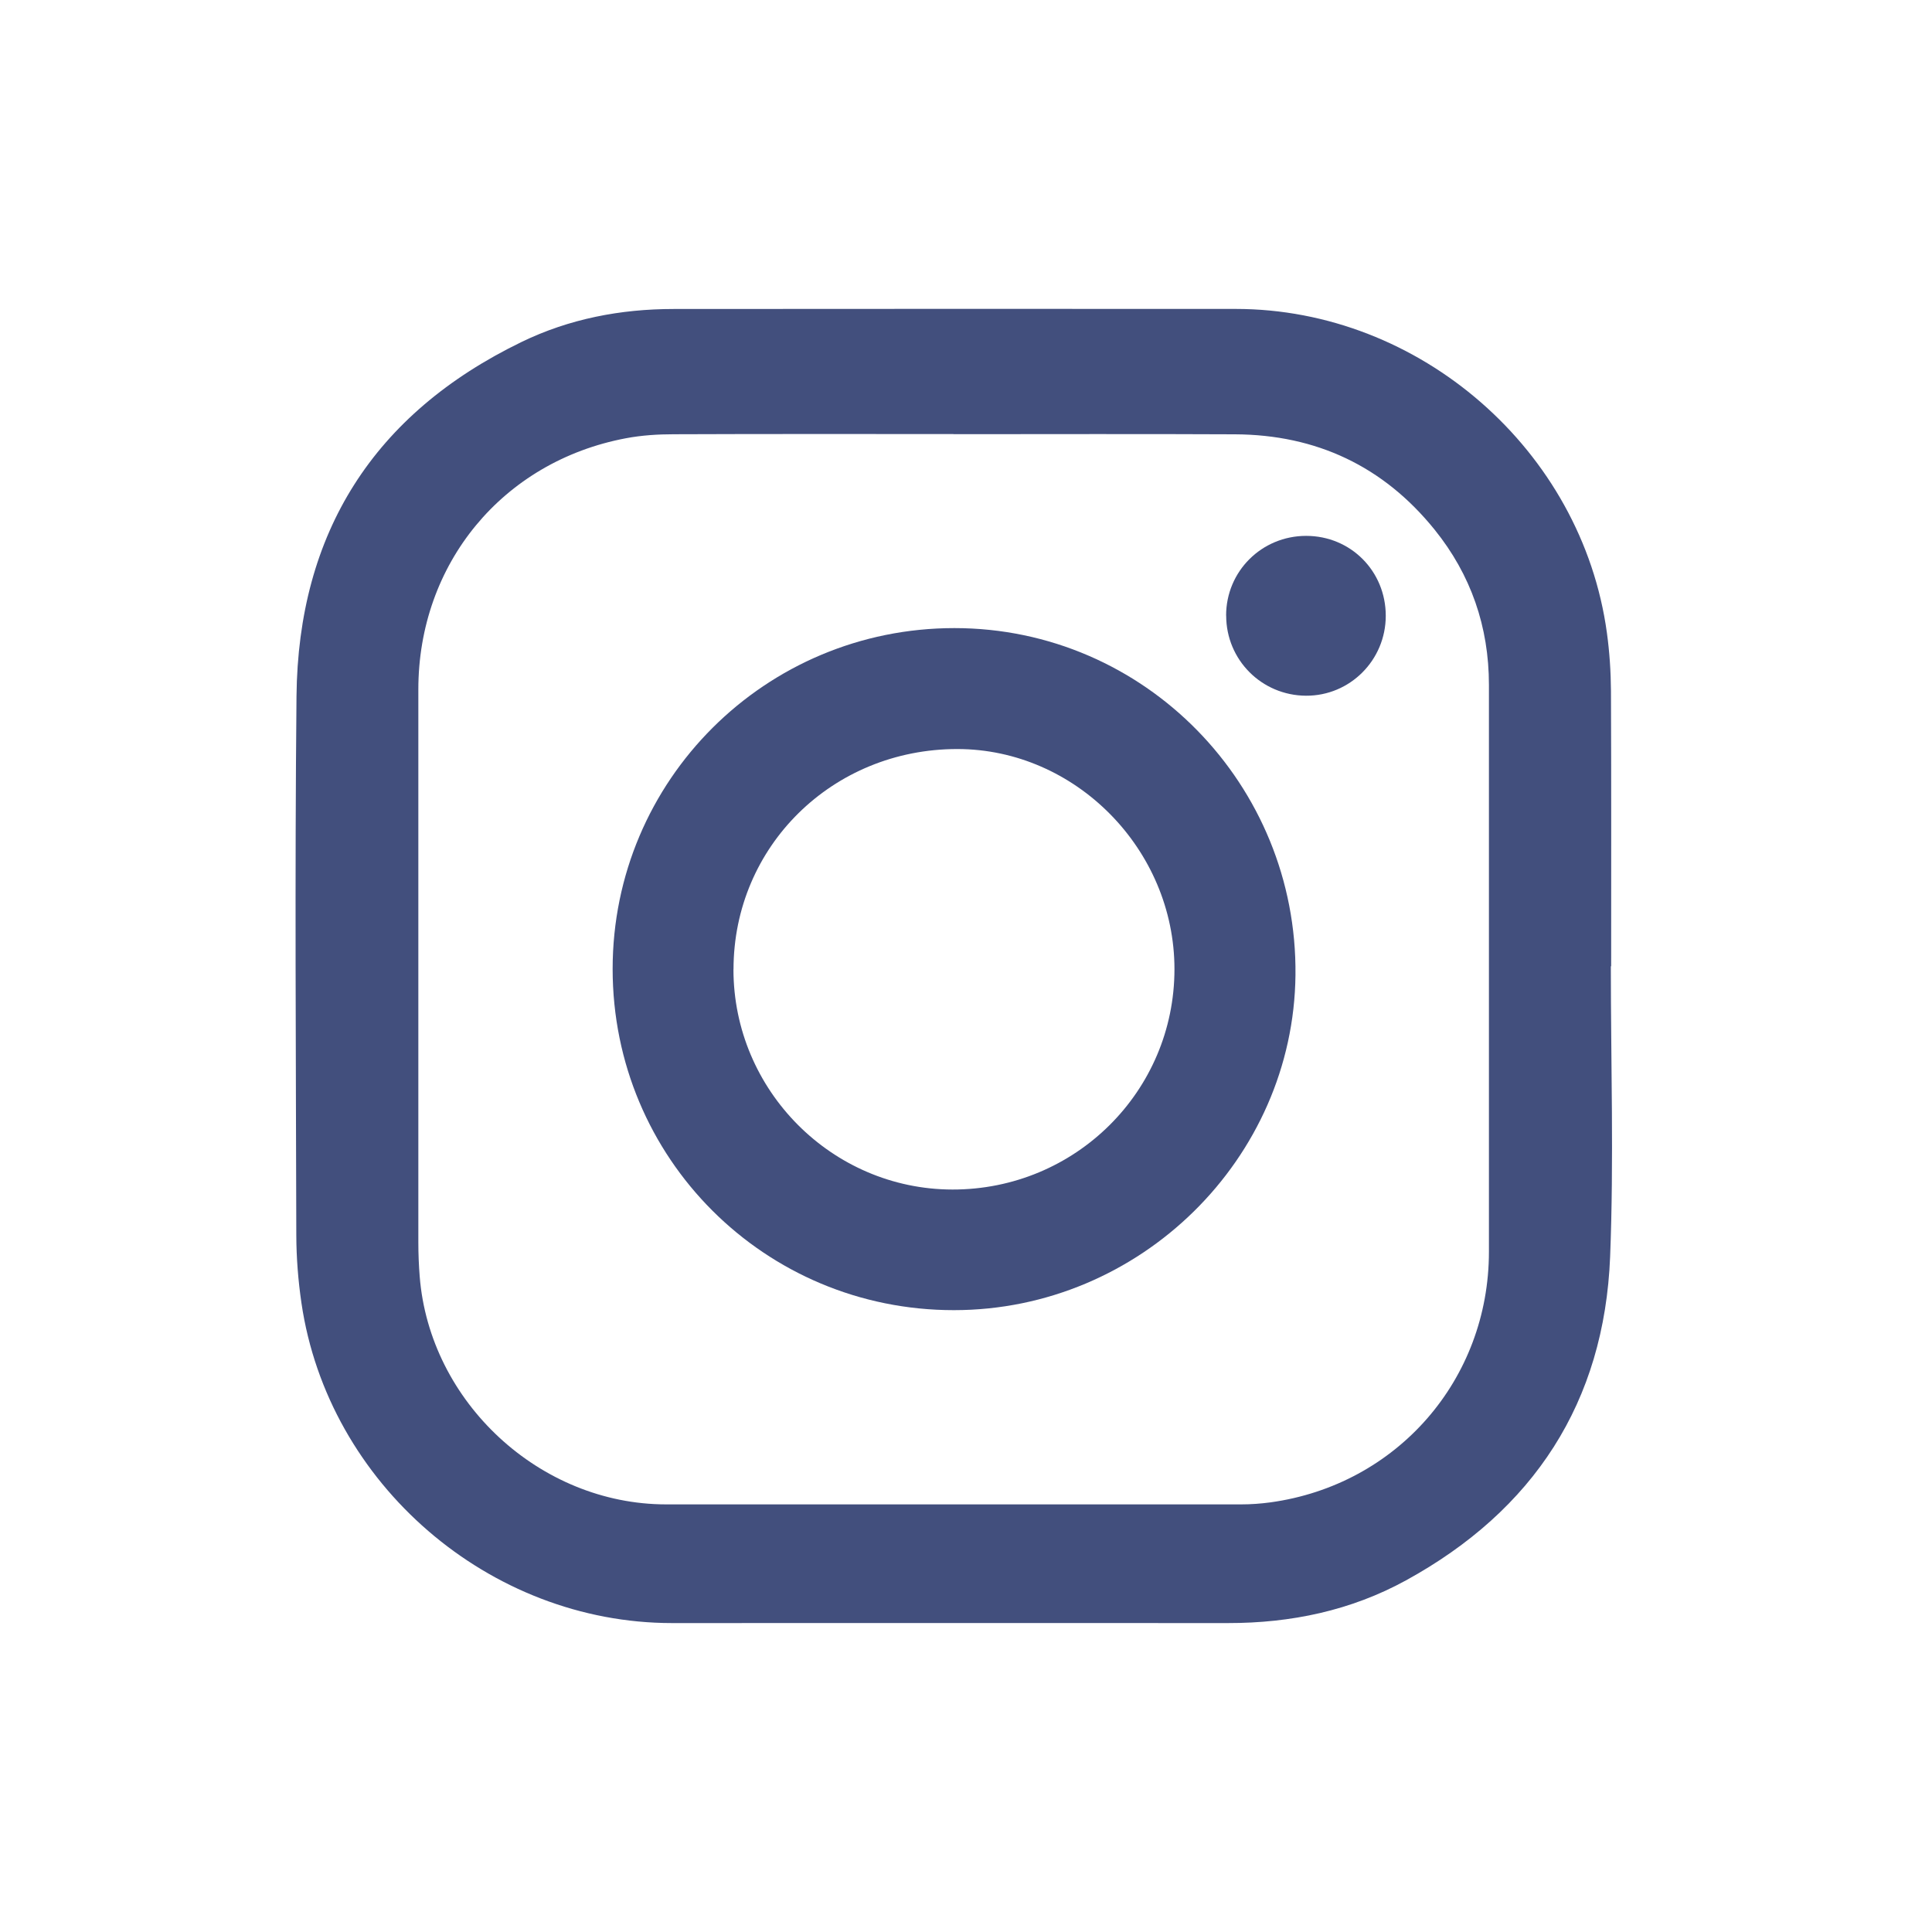
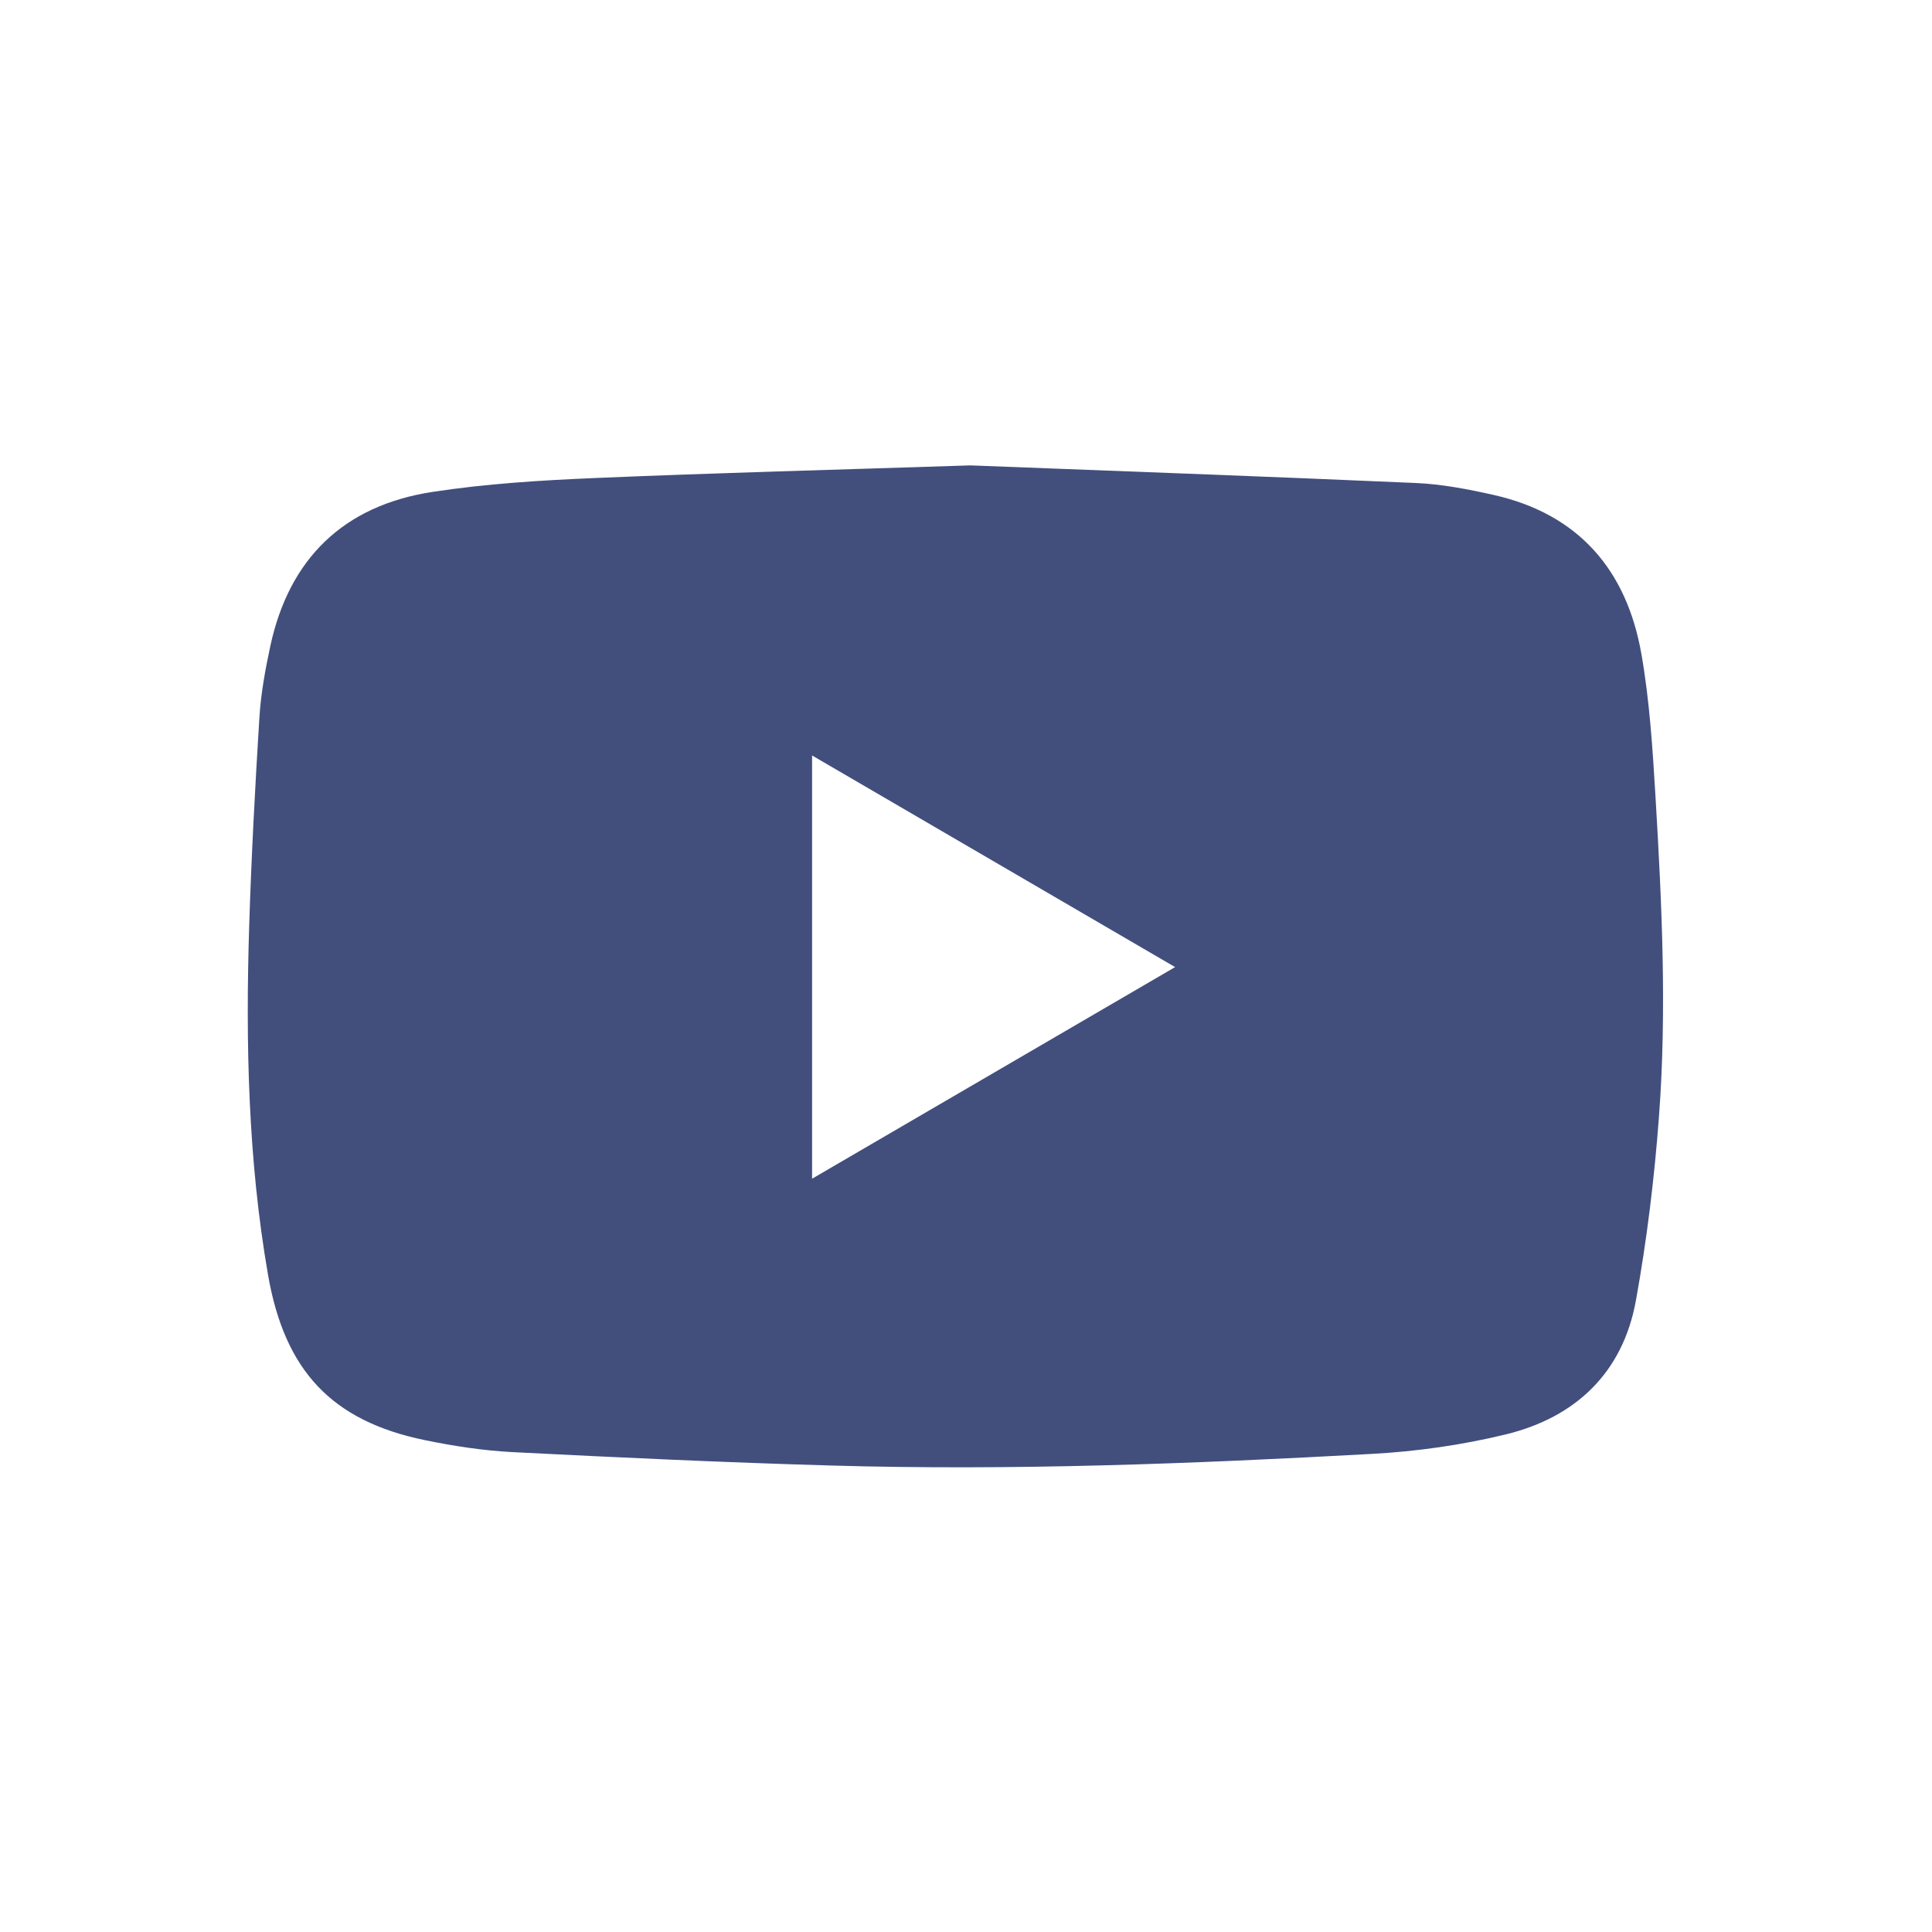
<svg xmlns="http://www.w3.org/2000/svg" id="a" data-name="Layer 1" viewBox="0 0 300 300">
  <defs>
    <style>
      .b {
        fill: #424f7d;
        stroke-width: 0px;
      }
    </style>
  </defs>
-   <path class="b" d="M250.13,150.04c0,15.03.48,30.09-.11,45.09-.9,22.63-11.88,39.4-31.7,50.27-8.55,4.69-17.87,6.64-27.63,6.63-28.78-.02-57.56,0-86.34,0-28.36,0-53.42-21.6-57.54-49.69-.51-3.48-.79-7.04-.8-10.56-.06-27.88-.24-55.77.03-83.65.25-25.42,12.01-43.91,34.95-55.03,7.4-3.59,15.38-5.12,23.6-5.12,29.09-.03,58.19-.02,87.28-.01,28.6,0,53.78,21.95,57.65,50.3.41,2.98.61,6,.63,9.01.06,14.25.03,28.51.03,42.76-.01,0-.03,0-.04,0ZM148.06,67.4c-14.47,0-28.94-.03-43.41.03-2.49,0-5.01.16-7.45.62-19.16,3.61-32.24,19.49-32.24,39.01,0,28.61,0,57.23,0,85.84,0,1.77.07,3.54.21,5.3,1.54,19.53,18.67,35.39,38.25,35.4,29.77.01,59.55,0,89.32,0,1.5,0,3.02-.11,4.51-.31,19.69-2.7,33.95-19.07,33.95-38.92,0-29.34,0-58.68,0-88.02,0-9.01-2.79-17.11-8.44-24.11-7.94-9.84-18.37-14.74-30.99-14.8-14.57-.07-29.15-.02-43.72-.02Z" />
-   <path class="b" d="M148.11,203.44c-29.38,0-52.98-23.6-52.98-52.98,0-29.3,23.72-52.93,53.07-52.93,29.56,0,53.28,24.34,52.96,53.88-.3,28.47-24.08,52.03-53.05,52.03ZM113.89,150.52c0,18.77,15.29,34.16,34,34.19,19.07.03,34.47-15.25,34.48-34.21,0-18.6-15.36-34.18-33.71-34.19-19.39-.01-34.75,15.11-34.76,34.21Z" />
-   <path class="b" d="M190.39,95.58c0-6.87,5.53-12.37,12.43-12.37,6.91,0,12.36,5.47,12.36,12.41,0,6.88-5.56,12.45-12.39,12.41-6.88-.04-12.39-5.57-12.39-12.44Z" />
+   <path class="b" d="M150.56,72.26c21.64.84,45.47,1.69,69.28,2.74,4.08.18,8.17.97,12.16,1.87,13.18,2.99,20.59,11.7,22.87,24.65,1.29,7.33,1.75,14.83,2.2,22.27.98,16.49,1.77,33.02.54,49.52-.71,9.59-1.88,19.19-3.59,28.65-2.03,11.18-9.35,18.13-20.19,20.77-6.78,1.65-13.82,2.65-20.8,3.03-27.91,1.54-55.86,2.61-83.82,1.81-16.51-.47-33.01-1.24-49.51-2.08-4.61-.23-9.23-.94-13.75-1.87-14.45-2.98-21.75-10.79-24.33-25.66-3.11-17.91-3.49-35.98-2.93-54.09.34-10.83.92-21.66,1.59-32.47.23-3.71.91-7.42,1.69-11.06,2.94-13.65,11.43-21.84,25.15-23.95,8.39-1.29,16.93-1.81,25.43-2.17,18.59-.79,37.2-1.27,58-1.95ZM126.1,183.03c18.95-11.05,37.47-21.84,56.37-32.86-18.99-11.07-37.52-21.87-56.37-32.86v65.72Z" />
</svg>
